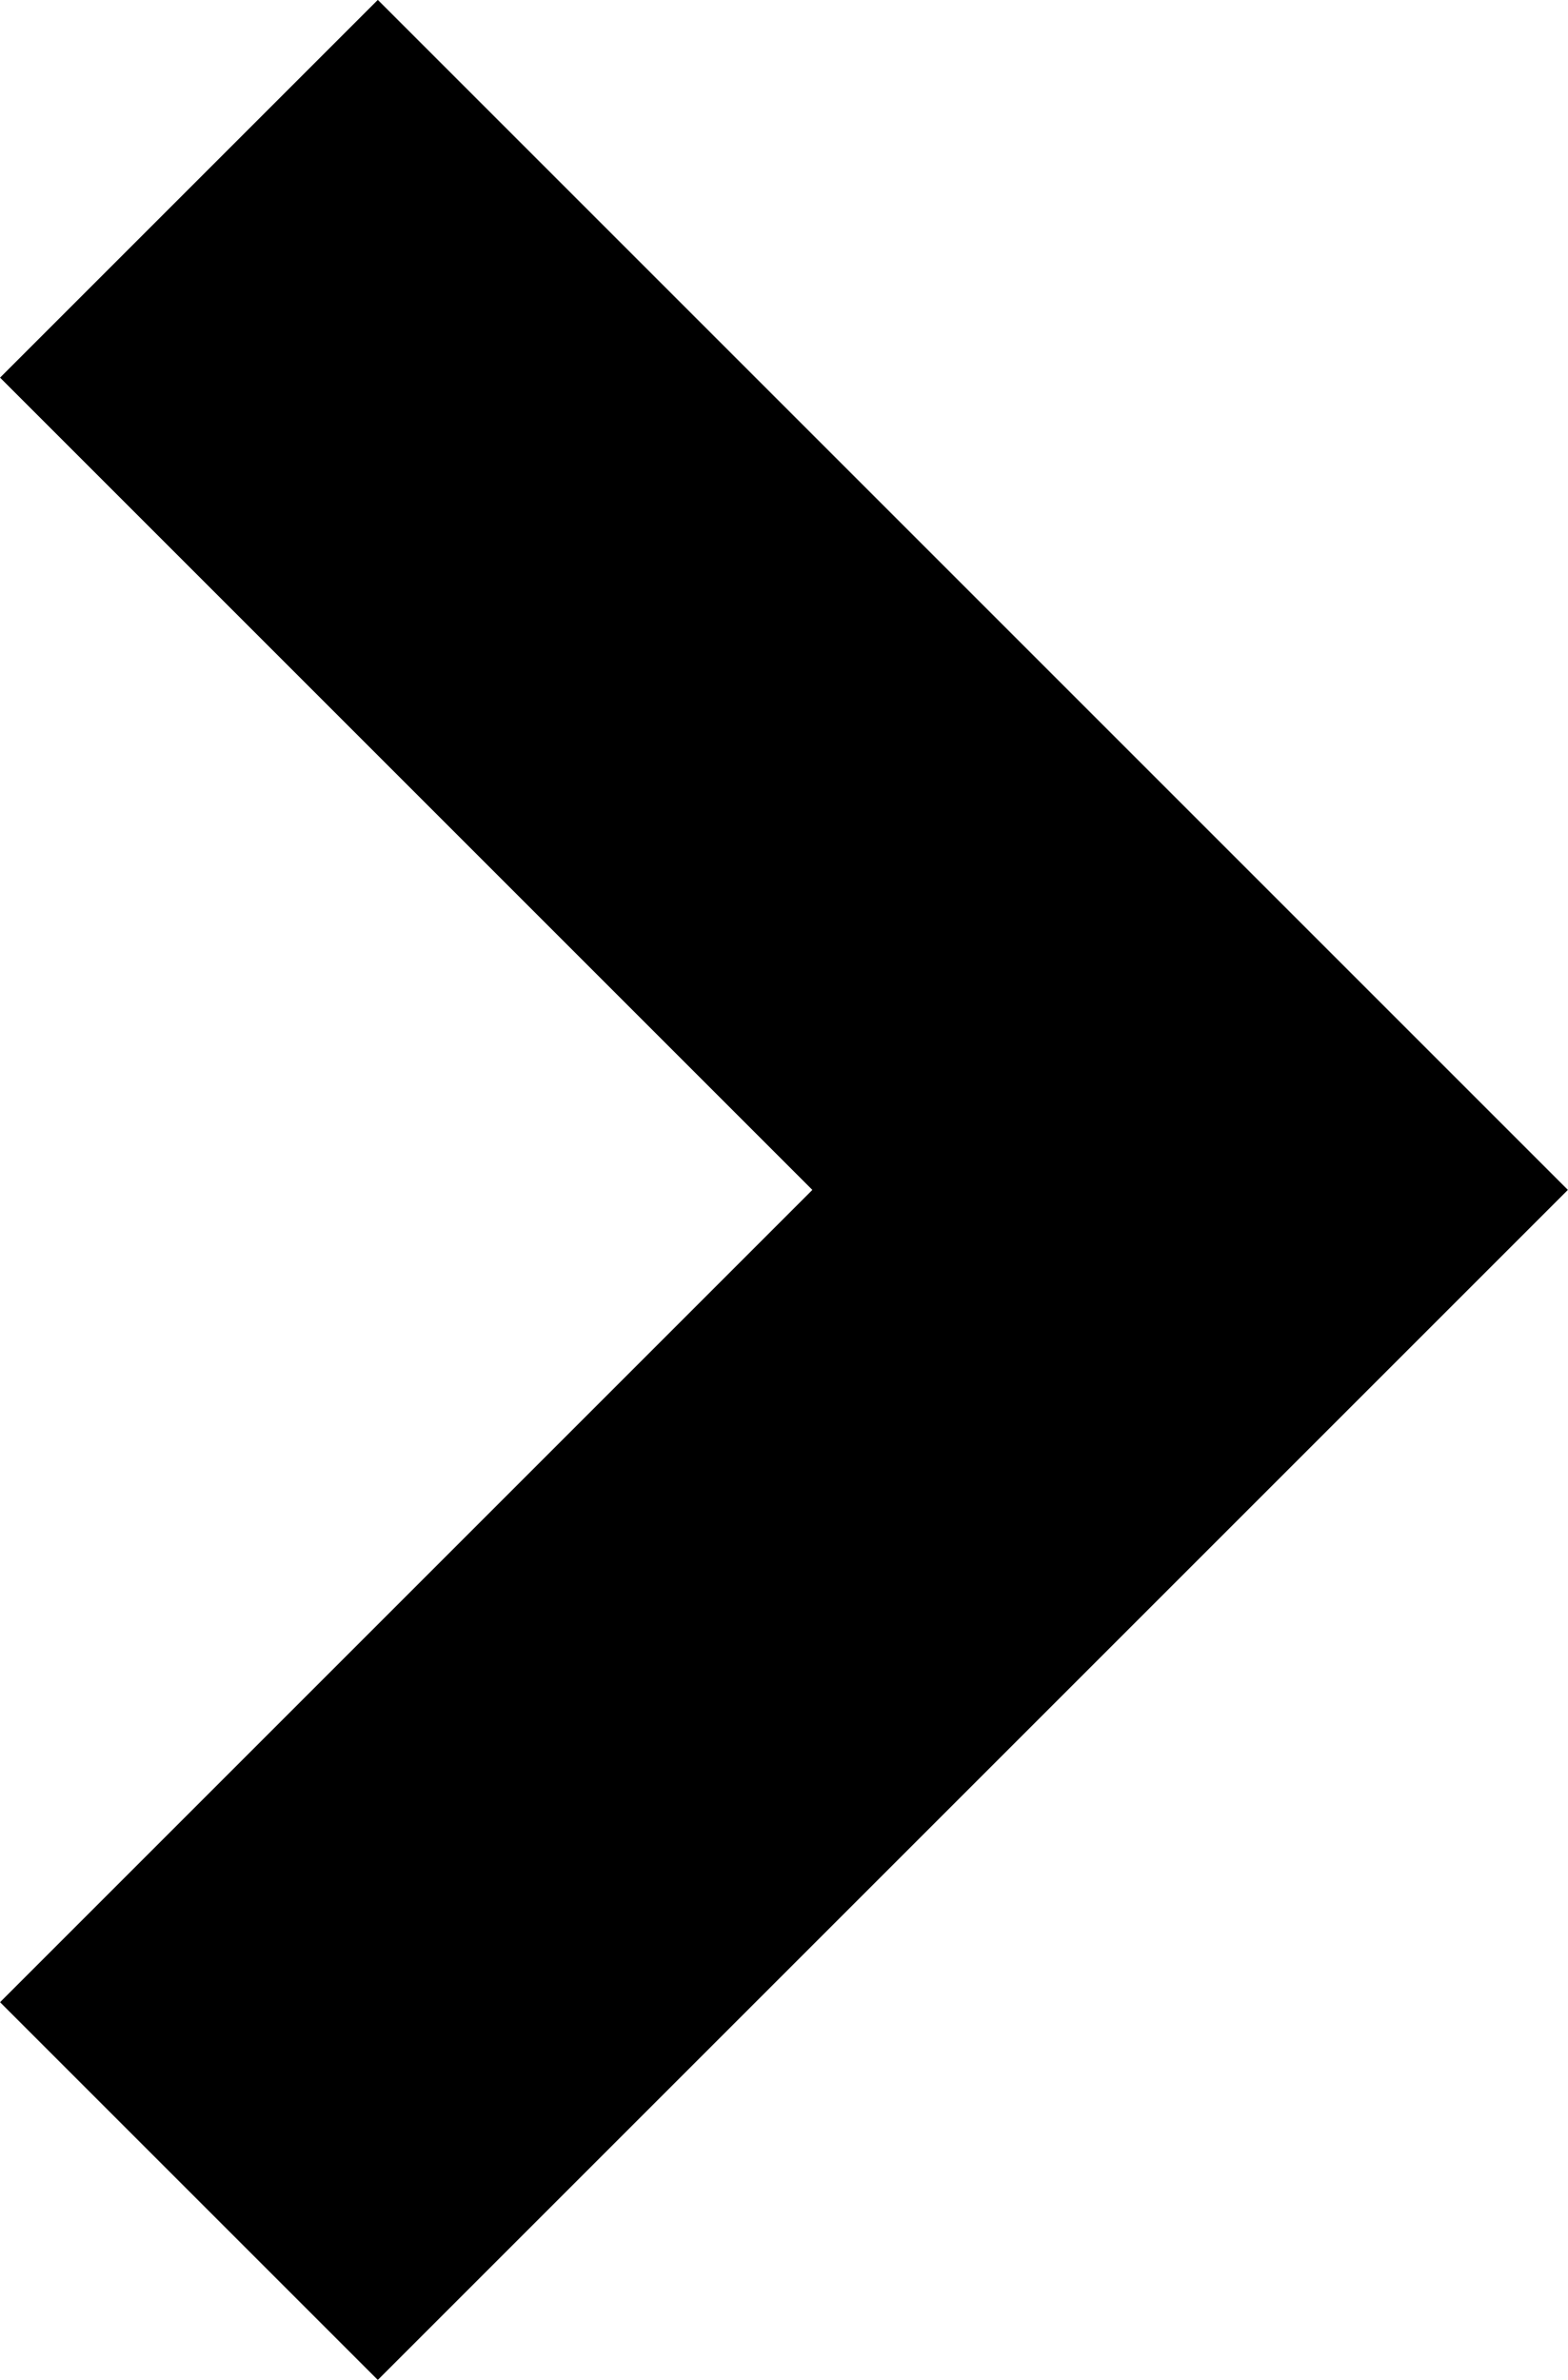
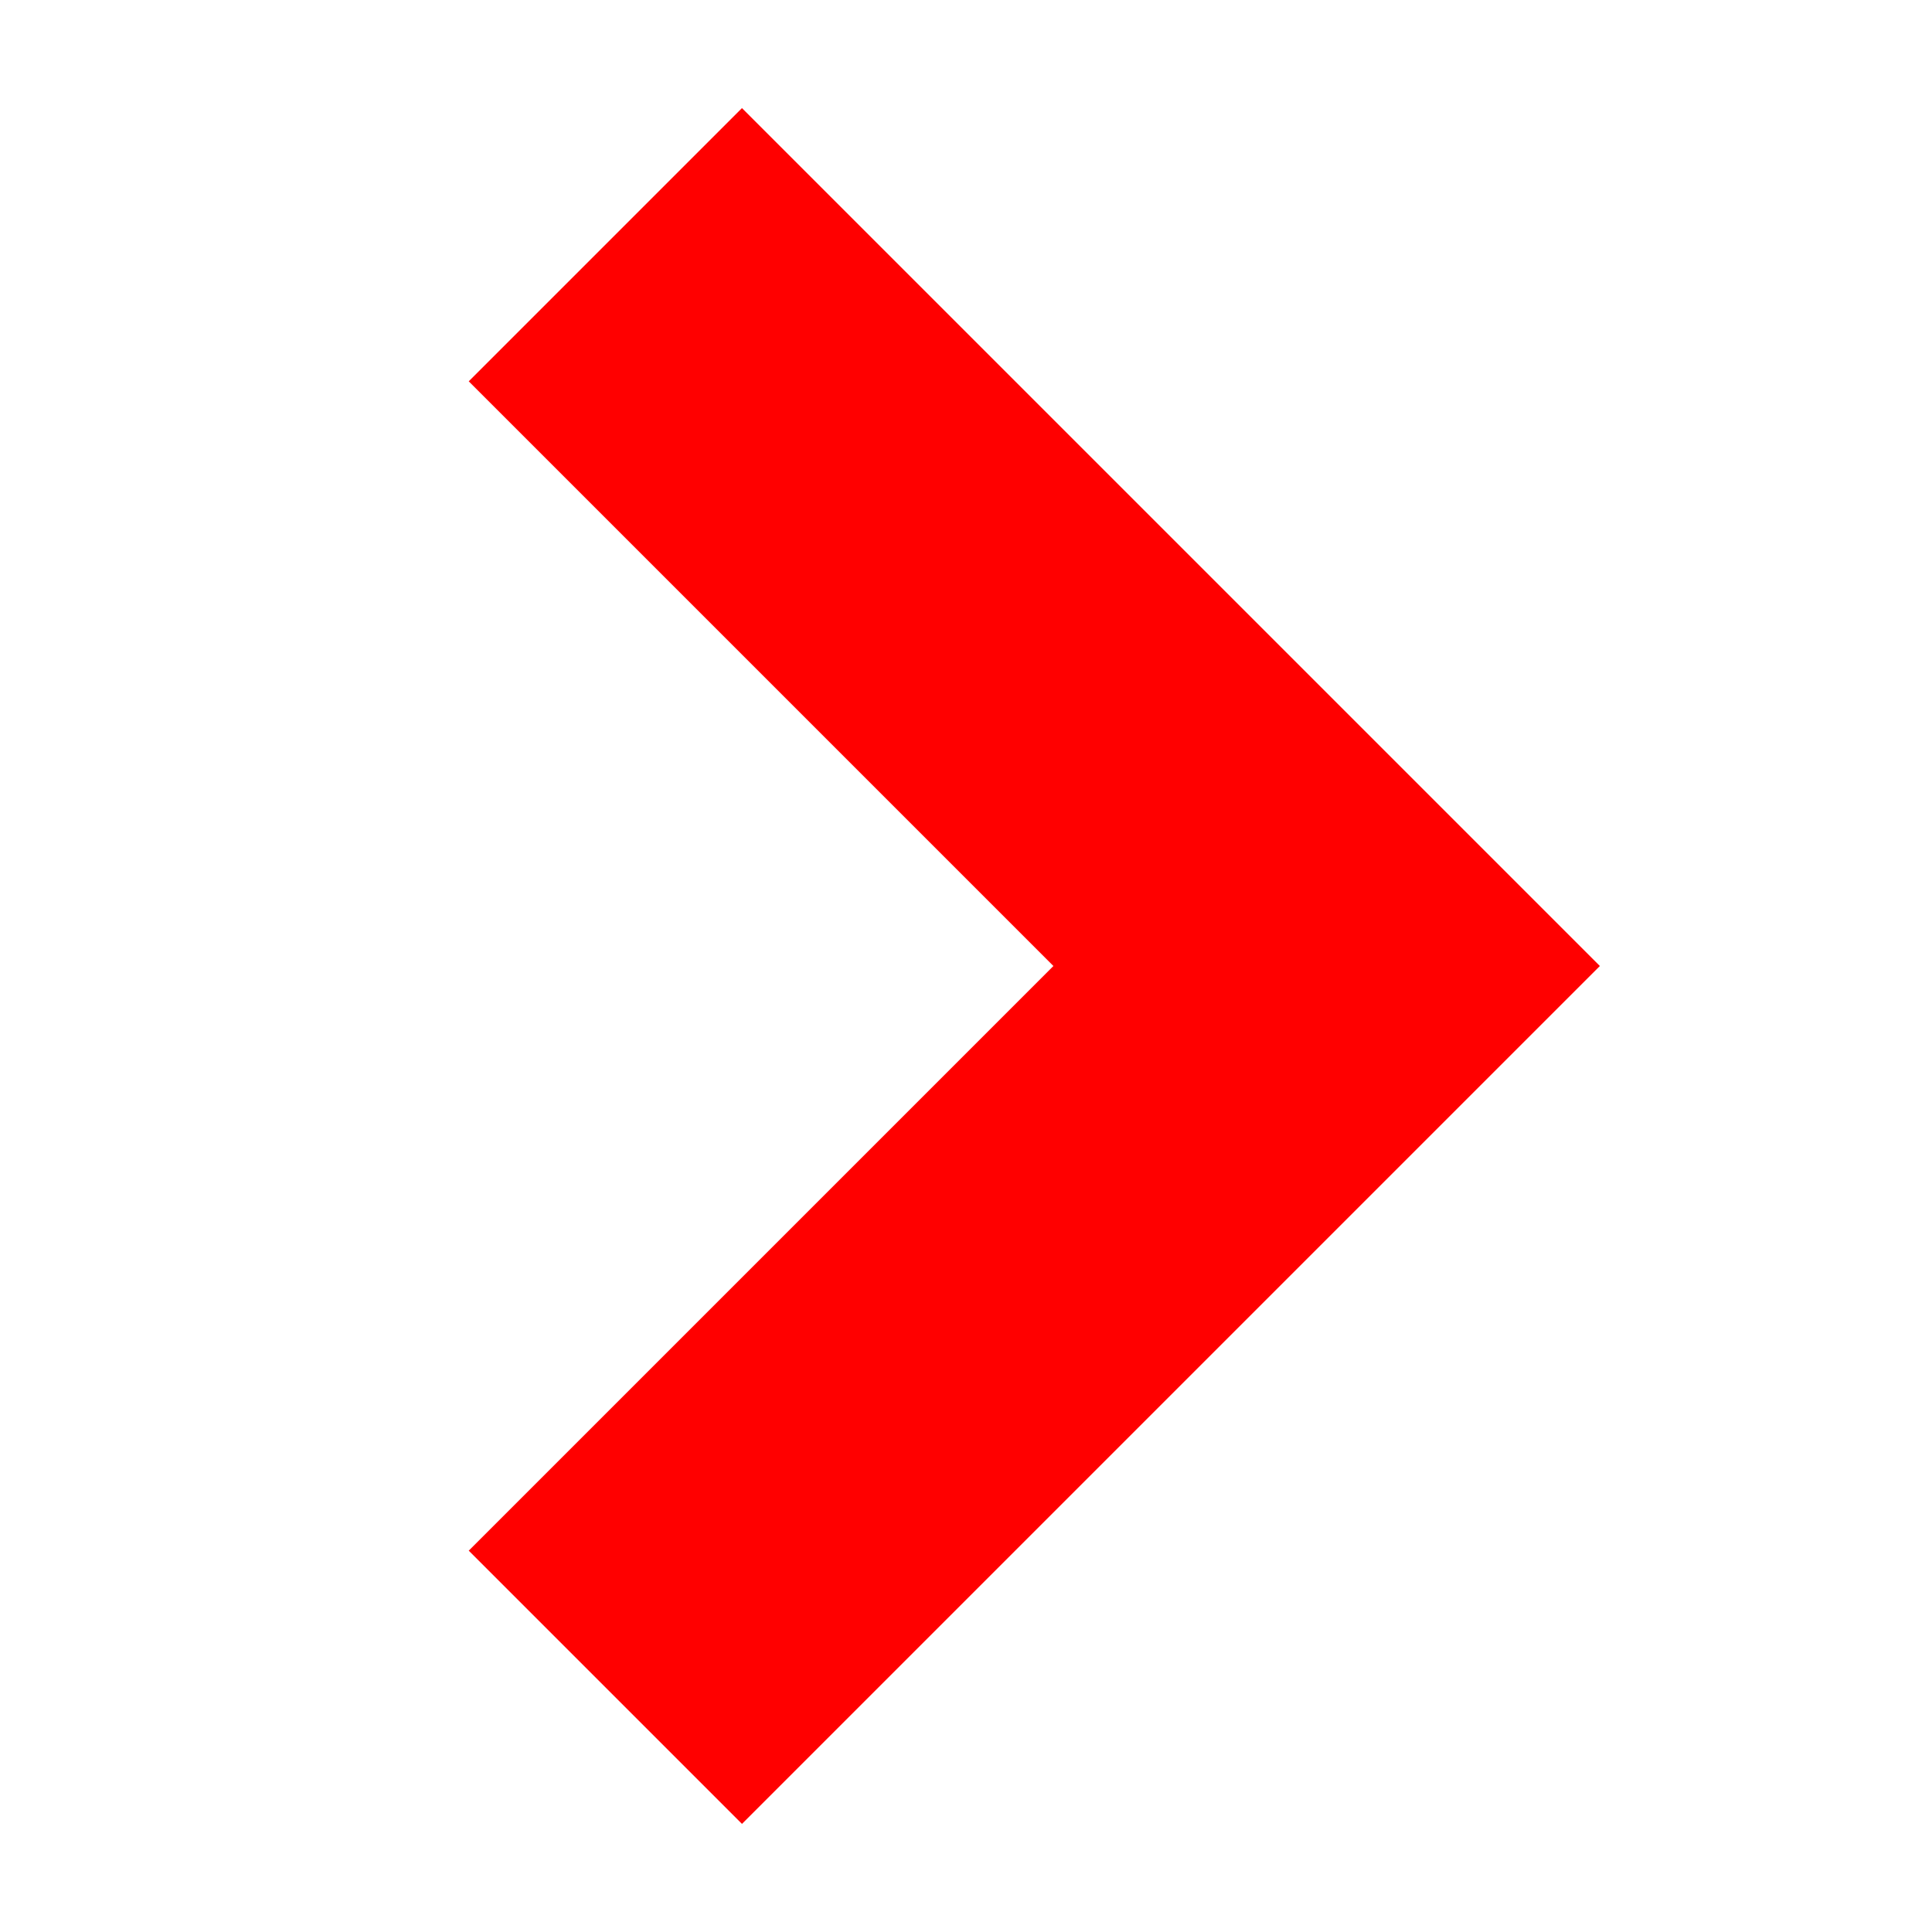
- <svg xmlns="http://www.w3.org/2000/svg" viewBox="4998.439 80.439 8.803 13.365">
-   <defs>
-     <style>
-       .caret-1 {
-         fill: none;
-         stroke: #000000;
-         stroke-width: 3px;
-       }
-     </style>
-   </defs>
-   <path id="carrot_right" data-name="carrot right" class="caret-1" d="M4559.461,22.168l-5.622,5.622,5.622,5.622" transform="translate(9558.961 114.911) rotate(180)" />
+ <svg xmlns="http://www.w3.org/2000/svg" version="1.1" id="nav-caret-right" x="0px" y="0px" width="15px" height="15px" viewBox="0 0 15 15" enable-background="new 0 0 15 15" xml:space="preserve">
+   <path fill="none" stroke="RED" stroke-width="3" d="M4.7,13.1l5.6-5.6L4.7,1.9" />
</svg>
